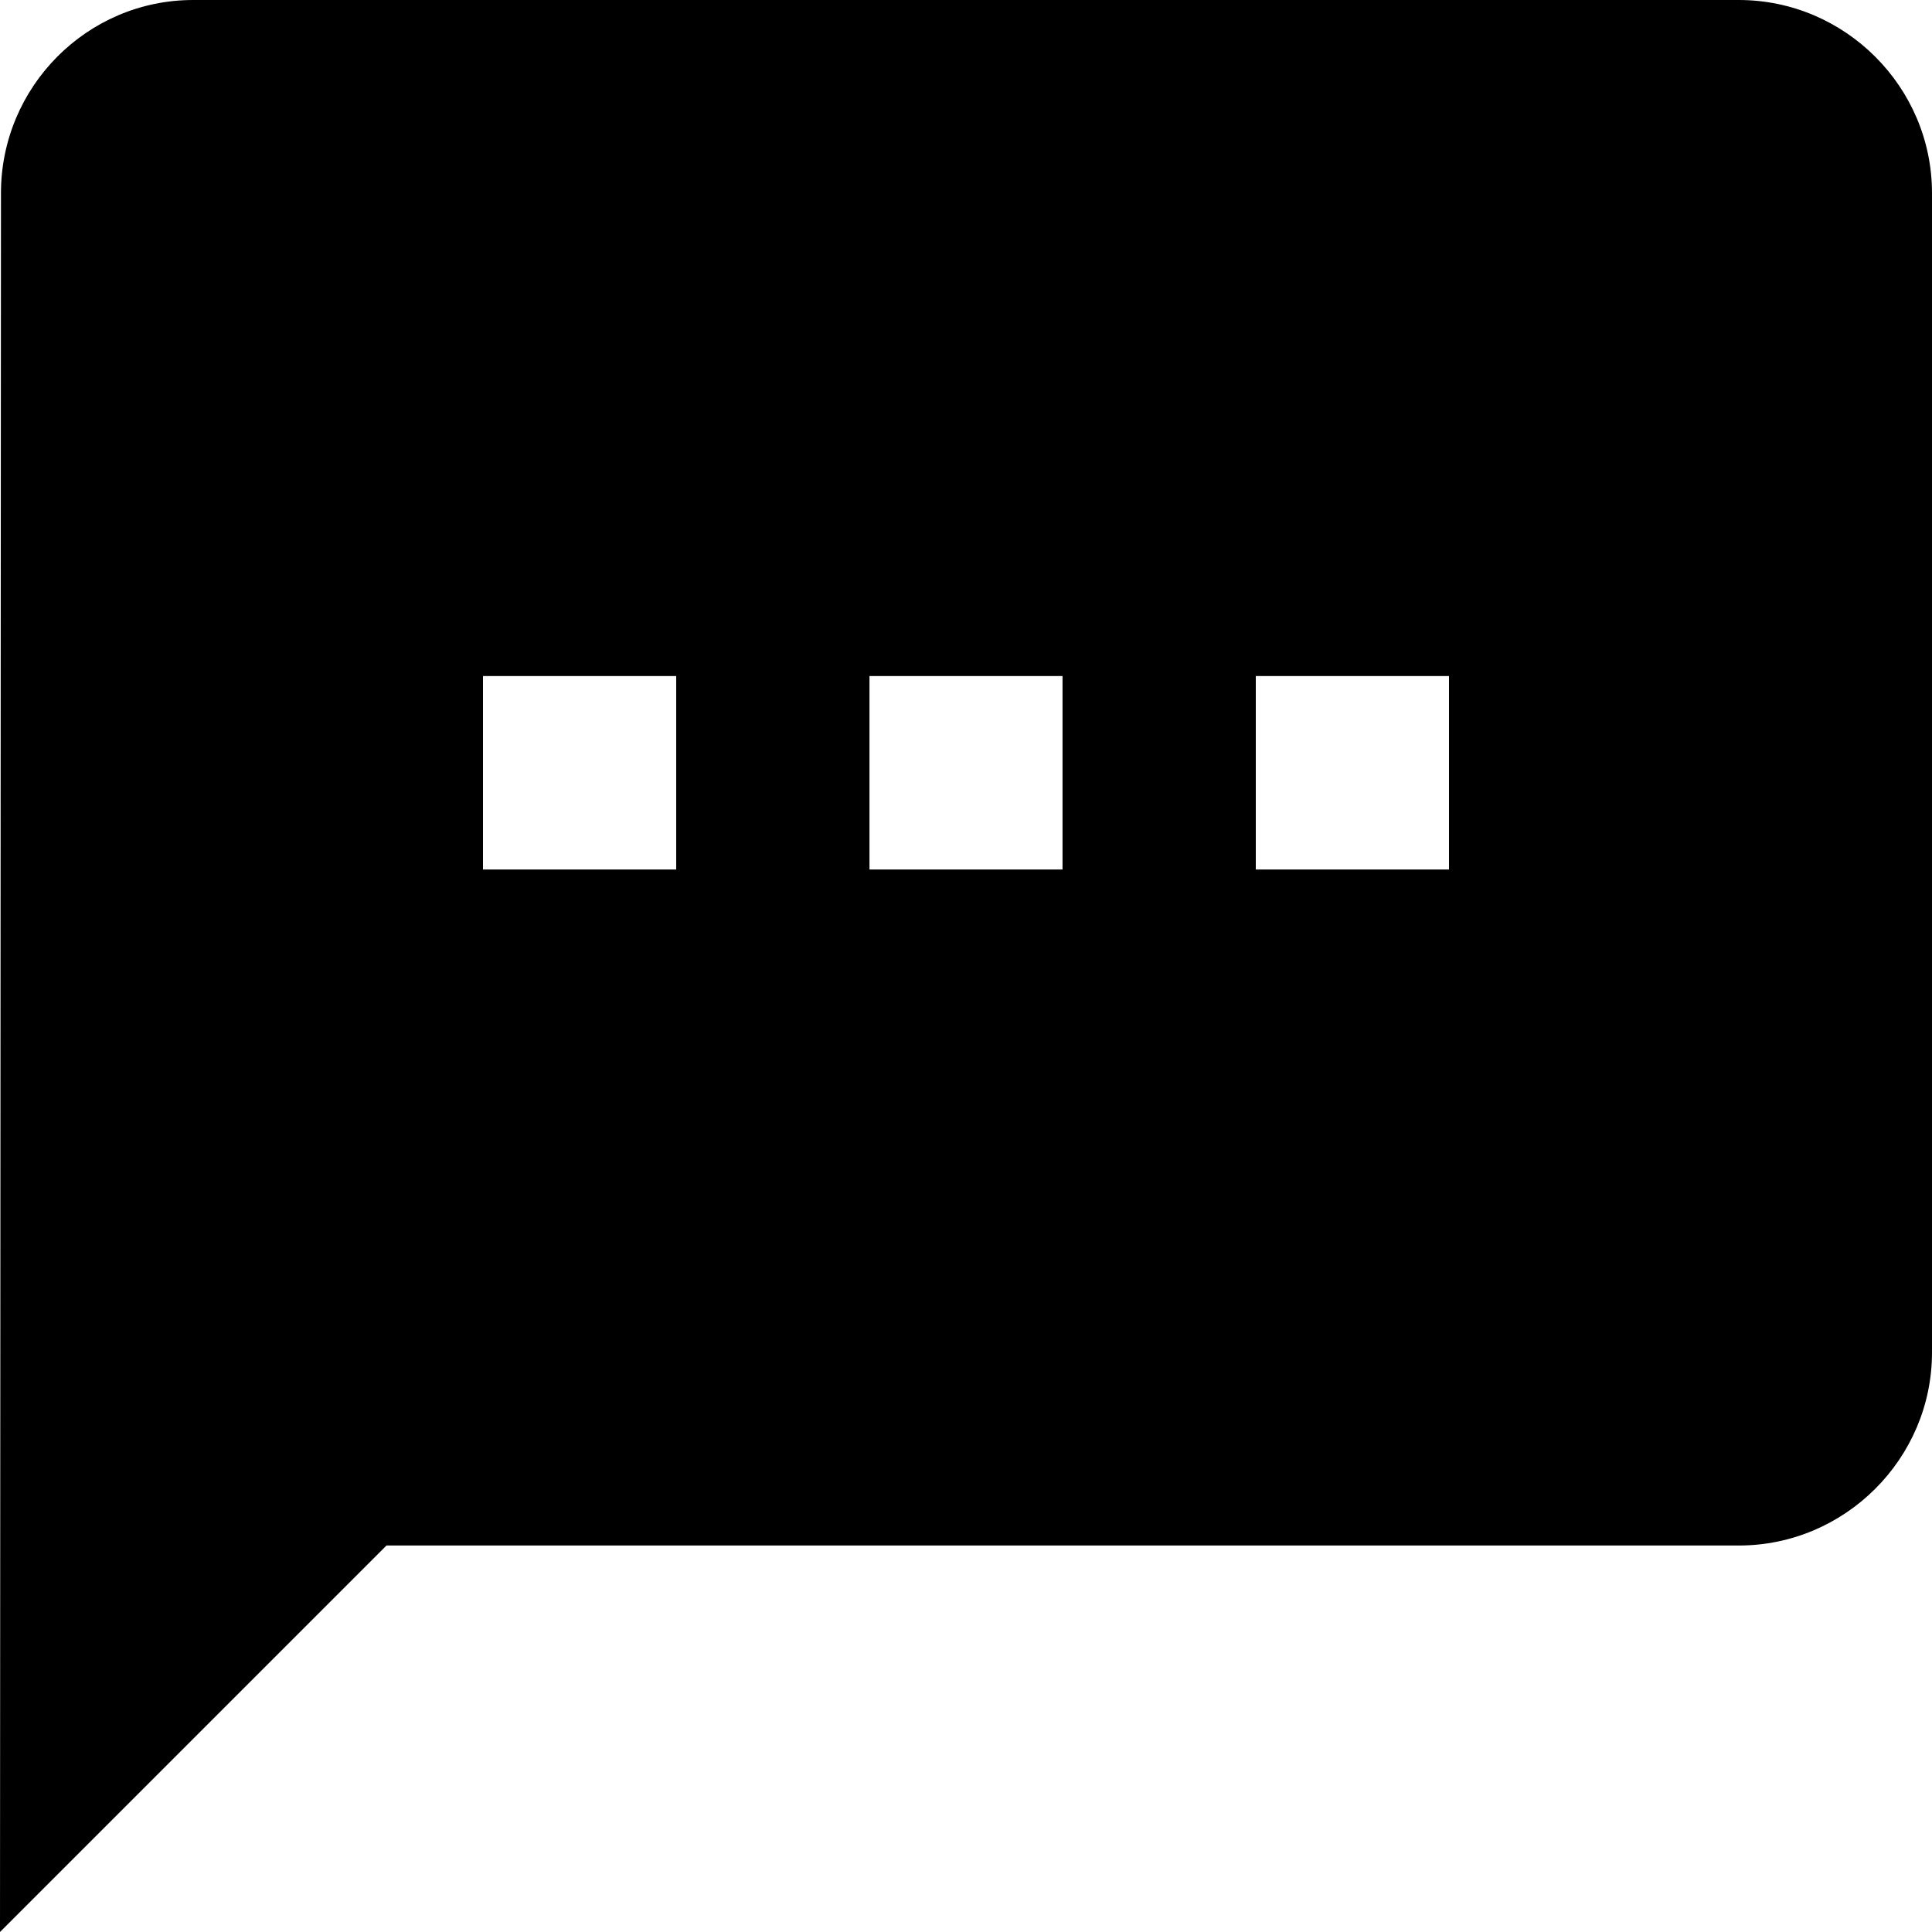
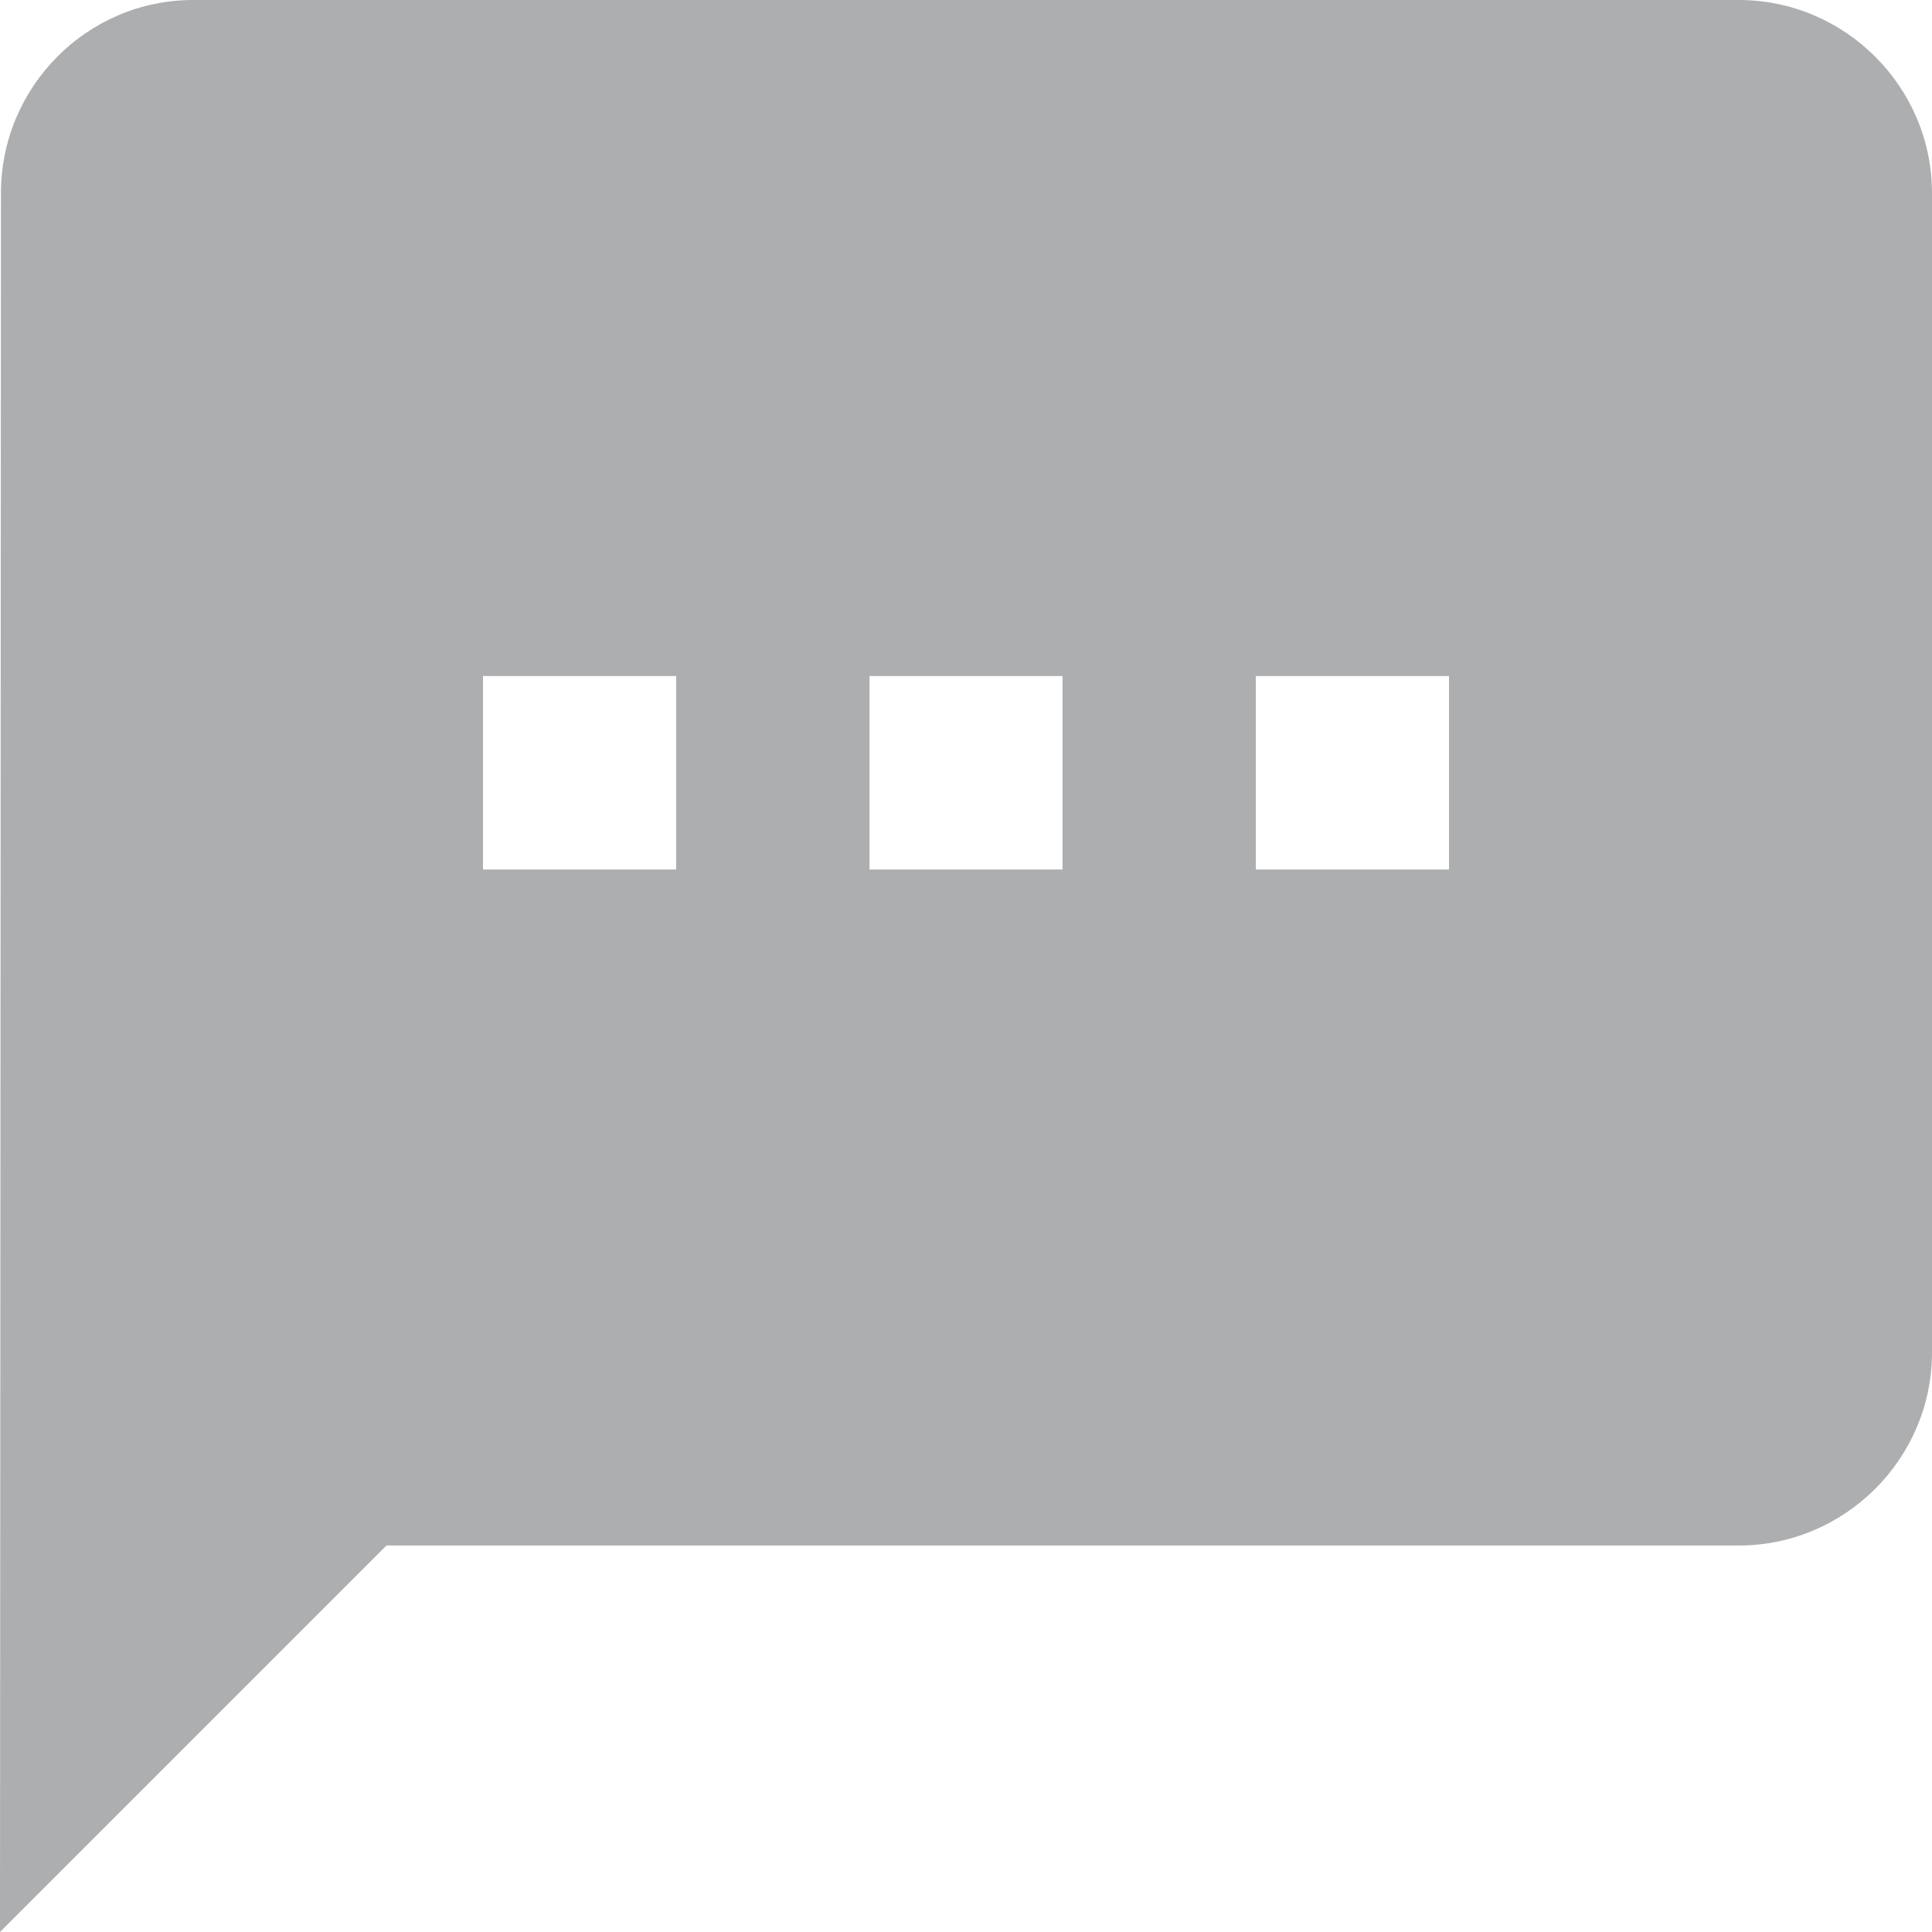
<svg xmlns="http://www.w3.org/2000/svg" version="1.1" id="Capa_1" x="0px" y="0px" viewBox="0 0 525.153 525.153" style="enable-background:new 0 0 525.153 525.153;" xml:space="preserve">
  <g>
-     <path d="M472.637,0H52.515C23.632,0,0.263,23.632,0.263,52.471L0,525.153L105.052,420.1h367.585   c28.883,0,52.515-23.632,52.515-52.471V52.471C525.153,23.632,501.521,0,472.637,0z M183.803,236.341h-52.515V183.76h52.515   V236.341z M288.812,236.341h-52.471V183.76h52.471V236.341z M393.864,236.341h-52.515V183.76h52.515V236.341z" />
+     <path fill="#adaeb0" d="M472.637,0H52.515C23.632,0,0.263,23.632,0.263,52.471L0,525.153L105.052,420.1h367.585   c28.883,0,52.515-23.632,52.515-52.471V52.471C525.153,23.632,501.521,0,472.637,0z M183.803,236.341h-52.515V183.76h52.515   V236.341z M288.812,236.341h-52.471V183.76h52.471V236.341z M393.864,236.341h-52.515V183.76h52.515V236.341z" />
  </g>
  <g>
</g>
  <g>
</g>
  <g>
</g>
  <g>
</g>
  <g>
</g>
  <g>
</g>
  <g>
</g>
  <g>
</g>
  <g>
</g>
  <g>
</g>
  <g>
</g>
  <g>
</g>
  <g>
</g>
  <g>
</g>
  <g>
</g>
</svg>
